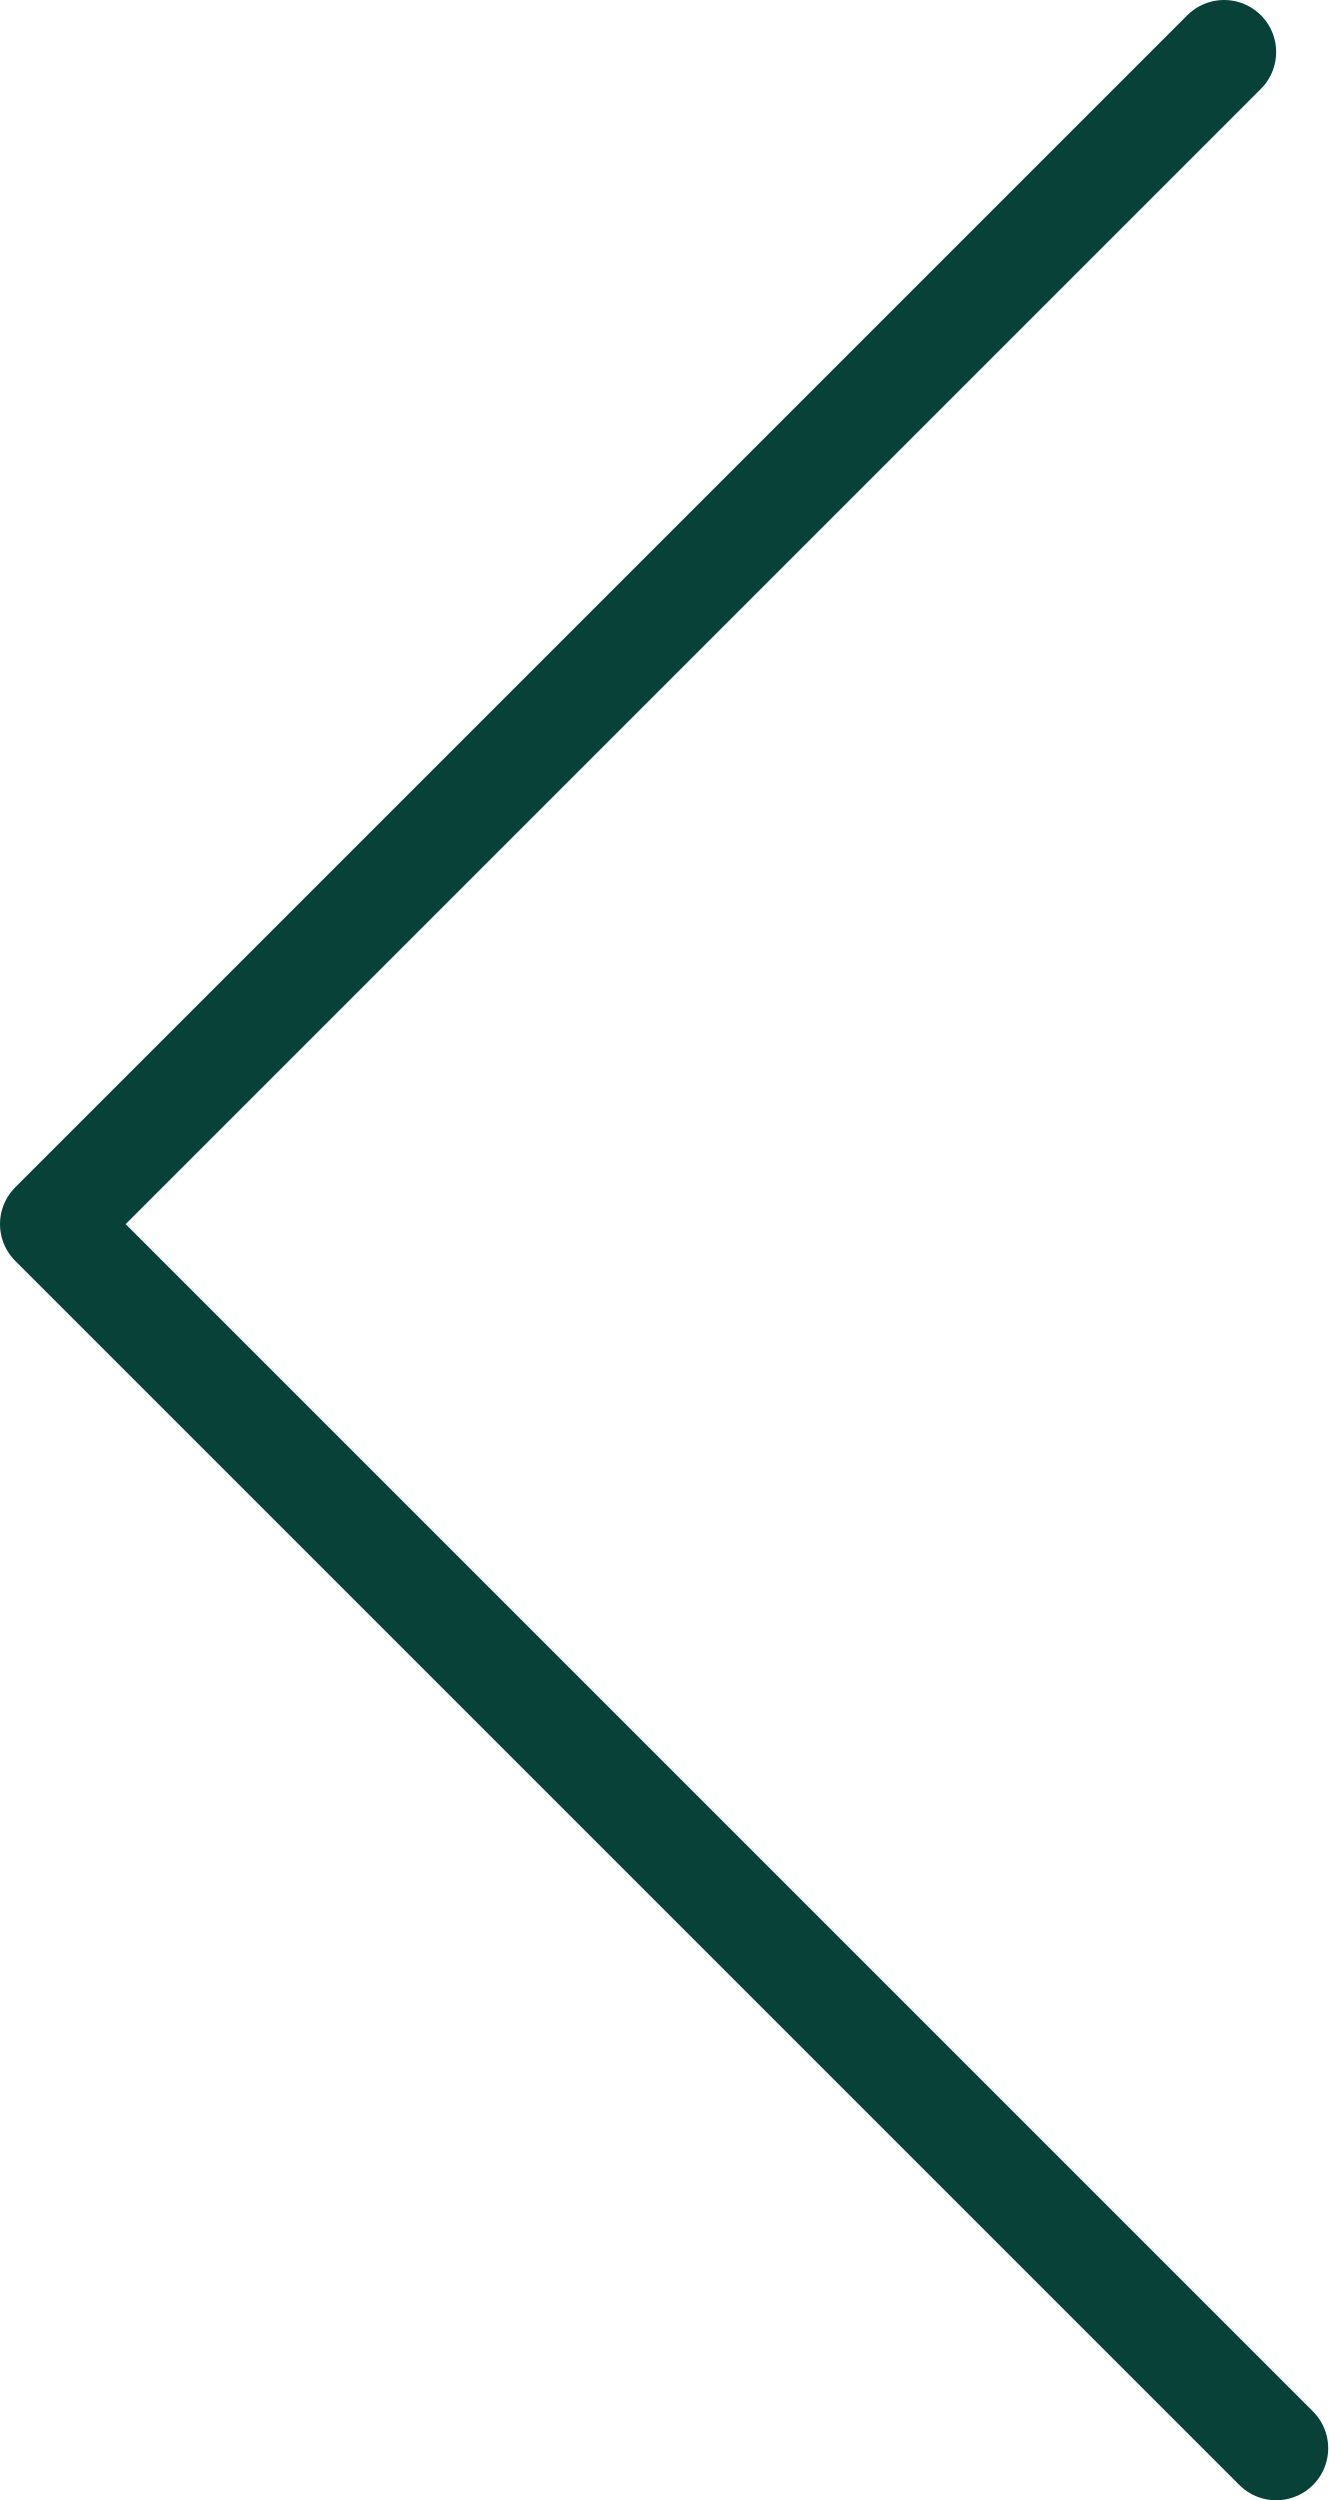
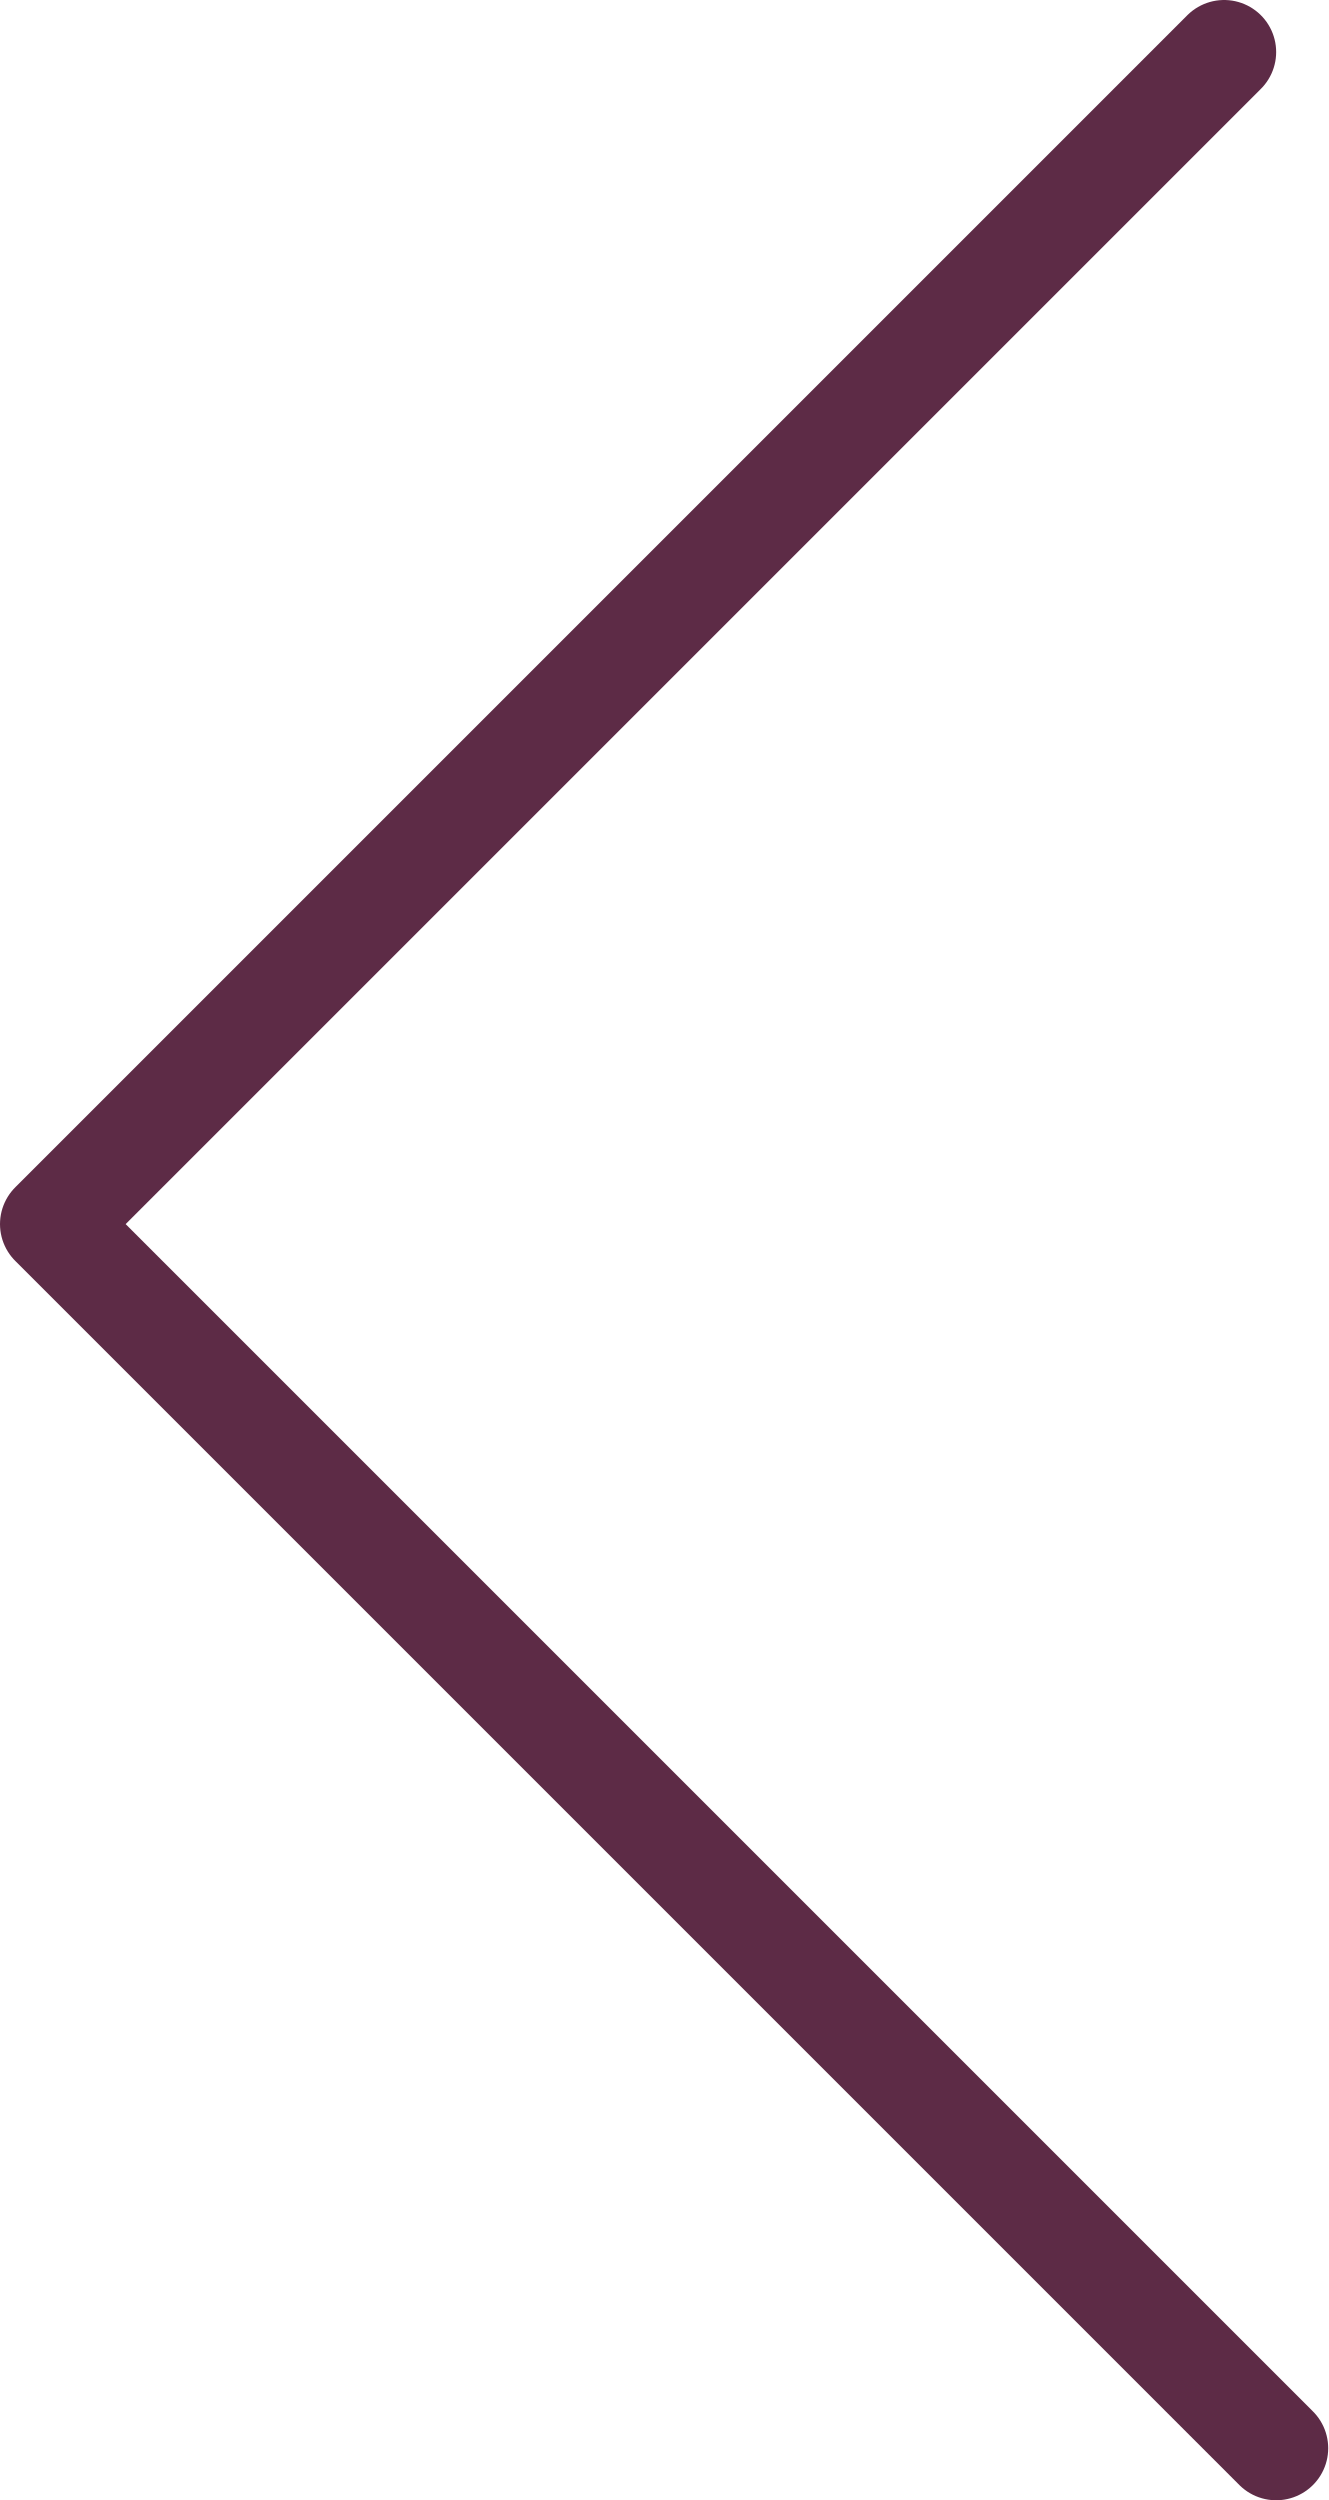
<svg xmlns="http://www.w3.org/2000/svg" viewBox="0 0 51.04 96.07">
-   <polyline fill="none" stroke="#084137" stroke-linecap="round" stroke-linejoin="round" stroke-width="4px" points="47.04 2 2 47.04 49.04 94.08" />
+   <polyline fill="none" stroke="#5d2b46" stroke-linecap="round" stroke-linejoin="round" stroke-width="4px" points="47.04 2 2 47.04 49.04 94.08" />
</svg>
